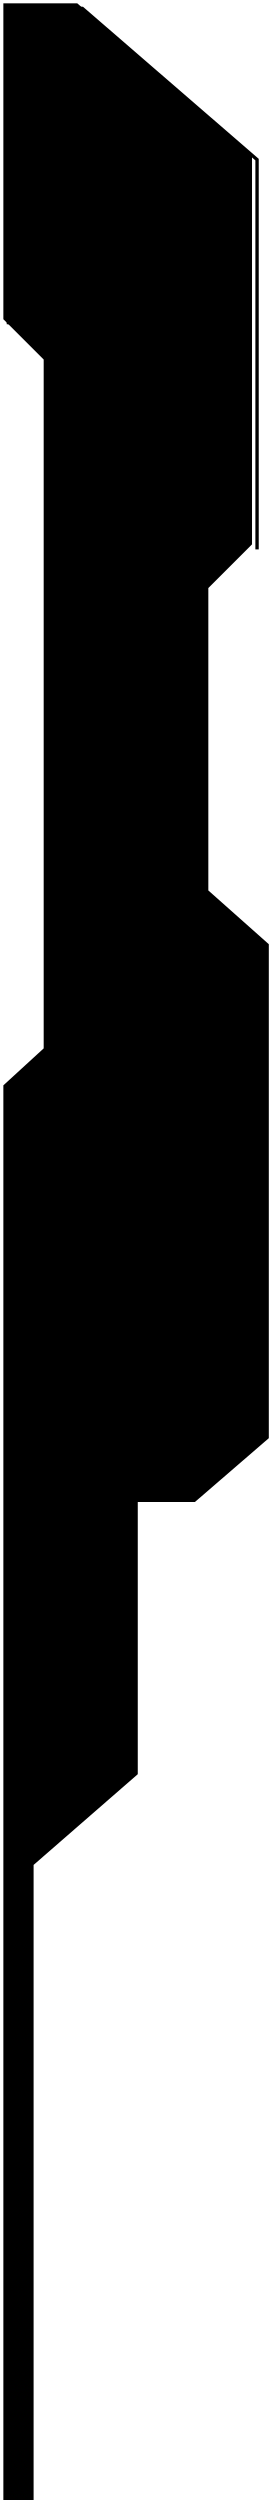
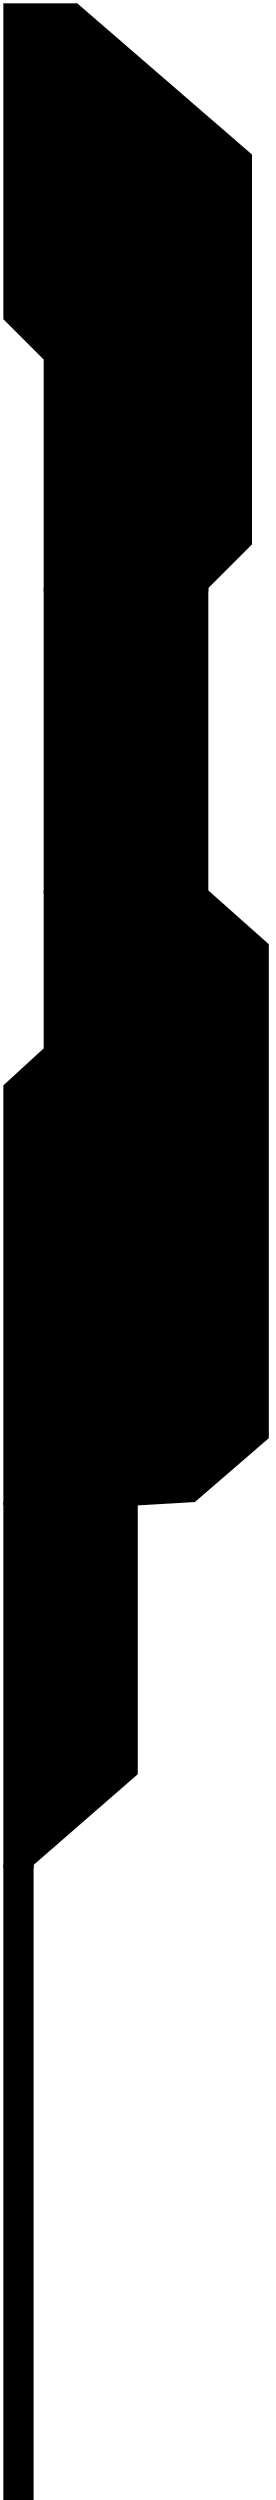
<svg xmlns="http://www.w3.org/2000/svg" width="82" height="744" viewBox="0 0 82 744">
  <defs>
+     <linearGradient id="sheen-rail-left-upper" gradientUnits="userSpaceOnUse" x1="12" y1="2" x2="45" y2="175">
+       <stop offset="0" stop-color="{{$surface-panel-lit-top}}" />
+       <stop offset="0.22" stop-color="{{$surface-panel-recessed}}" />
+       <stop offset="0.65" stop-color="{{$surface-panel}}" />
+       <stop offset="1" stop-color="{{$surface-panel}}" />
+     </linearGradient>
+     <linearGradient id="sheen-rail-left-neck" gradientUnits="userSpaceOnUse" x1="37" y1="175" x2="37" y2="265">
+       <stop offset="0" stop-color="{{$surface-panel}}" />
+       <stop offset="0.55" stop-color="{{$surface-panel-lit-top}}" />
+       <stop offset="1" stop-color="{{$surface-control}}" />
+     </linearGradient>
+     <linearGradient id="sheen-rail-left-mid" gradientUnits="userSpaceOnUse" x1="25" y1="270" x2="45" y2="435">
+       <stop offset="0" stop-color="{{$surface-control}}" />
+       <stop offset="0.32" stop-color="{{$surface-panel-lit-top}}" />
+       <stop offset="0.68" stop-color="{{$surface-panel}}" />
+       <stop offset="1" stop-color="{{$surface-panel-lit-bottom}}" />
+     </linearGradient>
+     <linearGradient id="sheen-rail-left-lower" gradientUnits="userSpaceOnUse" x1="28" y1="455" x2="8" y2="548">
+       <stop offset="0" stop-color="{{$surface-panel-lit-bottom}}" />
+       <stop offset="0.45" stop-color="{{$surface-panel-lit-top}}" />
+       <stop offset="0.80" stop-color="{{$surface-control}}" />
+       <stop offset="1" stop-color="{{$surface-pill-inactive}}" />
+     </linearGradient>
+     <linearGradient id="sheen-rail-left-stem" gradientUnits="userSpaceOnUse" x1="5" y1="555" x2="5" y2="744">
+       <stop offset="0" stop-color="{{$surface-pill-inactive}}" />
+       <stop offset="0.75" stop-color="{{$surface-control}}" />
+       <stop offset="1" stop-color="{{$surface-control}}" />
+     </linearGradient>
    <linearGradient id="specular-rail-left" gradientUnits="userSpaceOnUse" x1="0" y1="0" x2="0" y2="300">
      <stop offset="0" stop-color="{{$specular-rim-top.color}}" stop-opacity="{{$specular-rim-top.opacity}}" />
      <stop offset="1" stop-color="{{$specular-rim-fade.color}}" stop-opacity="{{$specular-rim-fade.opacity}}" />
    </linearGradient>
-     <linearGradient id="sheen-rail-left" gradientUnits="userSpaceOnUse" x1="0" y1="0" x2="0" y2="744">
-       <stop offset="0" stop-color="{{$surface-panel-lit-top}}" />
-       <stop offset="1" stop-color="{{$surface-panel-lit-bottom}}" />
-     </linearGradient>
  </defs>
-   <polygon points="1,744 1,323 13,312 13,107 1,95 1,1 23,1 75,46 75,162 62,175 62,265 80,281 80,428 58,447 41,447 41,528 10,555 10,744" fill="url(#sheen-rail-left)" />
+   <polygon points="1,95 1,1 23,1 75,46 75,162 62,175 62,176 13,176 13,107" fill="url(#sheen-rail-left-upper)" />
+   <polygon points="13,175 62,175 62,266 13,266" fill="url(#sheen-rail-left-neck)" />
+   <polygon points="13,265 62,265 80,281 80,428 58,447 41,448 1,448 1,323 13,312" fill="url(#sheen-rail-left-mid)" />
+   <polygon points="1,447 41,447 41,528 10,555 10,556 1,556" fill="url(#sheen-rail-left-lower)" />
+   <polygon points="1,555 10,555 10,744 1,744" fill="url(#sheen-rail-left-stem)" />
  <path fill="none" stroke="{{$border-panel-outer}}" stroke-width="2" d="M 1,744 L 1,323 L 13,312 L 13,107 L 1,95 L 1,1 L 23,1 L 75,46 L 75,162 L 62,175 L 62,265 L 80,281 L 80,428 L 58,447 L 41,447 L 41,528 L 10,555 L 10,744" />
  <path fill="none" stroke="{{$border-panel-groove}}" stroke-width="1" d="M 3.5,744 L 3.5,324 L 15.5,313 L 15.5,106 L 3.5,94 L 3.5,3.5 L 22,3.5 L 72.5,47 L 72.5,161 L 59.5,174 L 59.5,266 L 77.5,282 L 77.5,427 L 57,444.5 L 38.5,444.5 L 38.5,527 L 7.5,554 L 7.5,744" />
-   <path fill="none" stroke="url(#specular-rail-left)" stroke-width="1" transform="translate(1.5 1.5)" stroke-linejoin="miter" d="M 1,95 L 1,1 L 23,1 L 75,46 L 75,162" />
+   <path fill="none" stroke="url(#specular-rail-left)" stroke-width="1" stroke-linejoin="miter" d="M 2.5,94.5 L 2.5,2.5 L 22.5,2.5 L 73.5,46.5" />
</svg>
